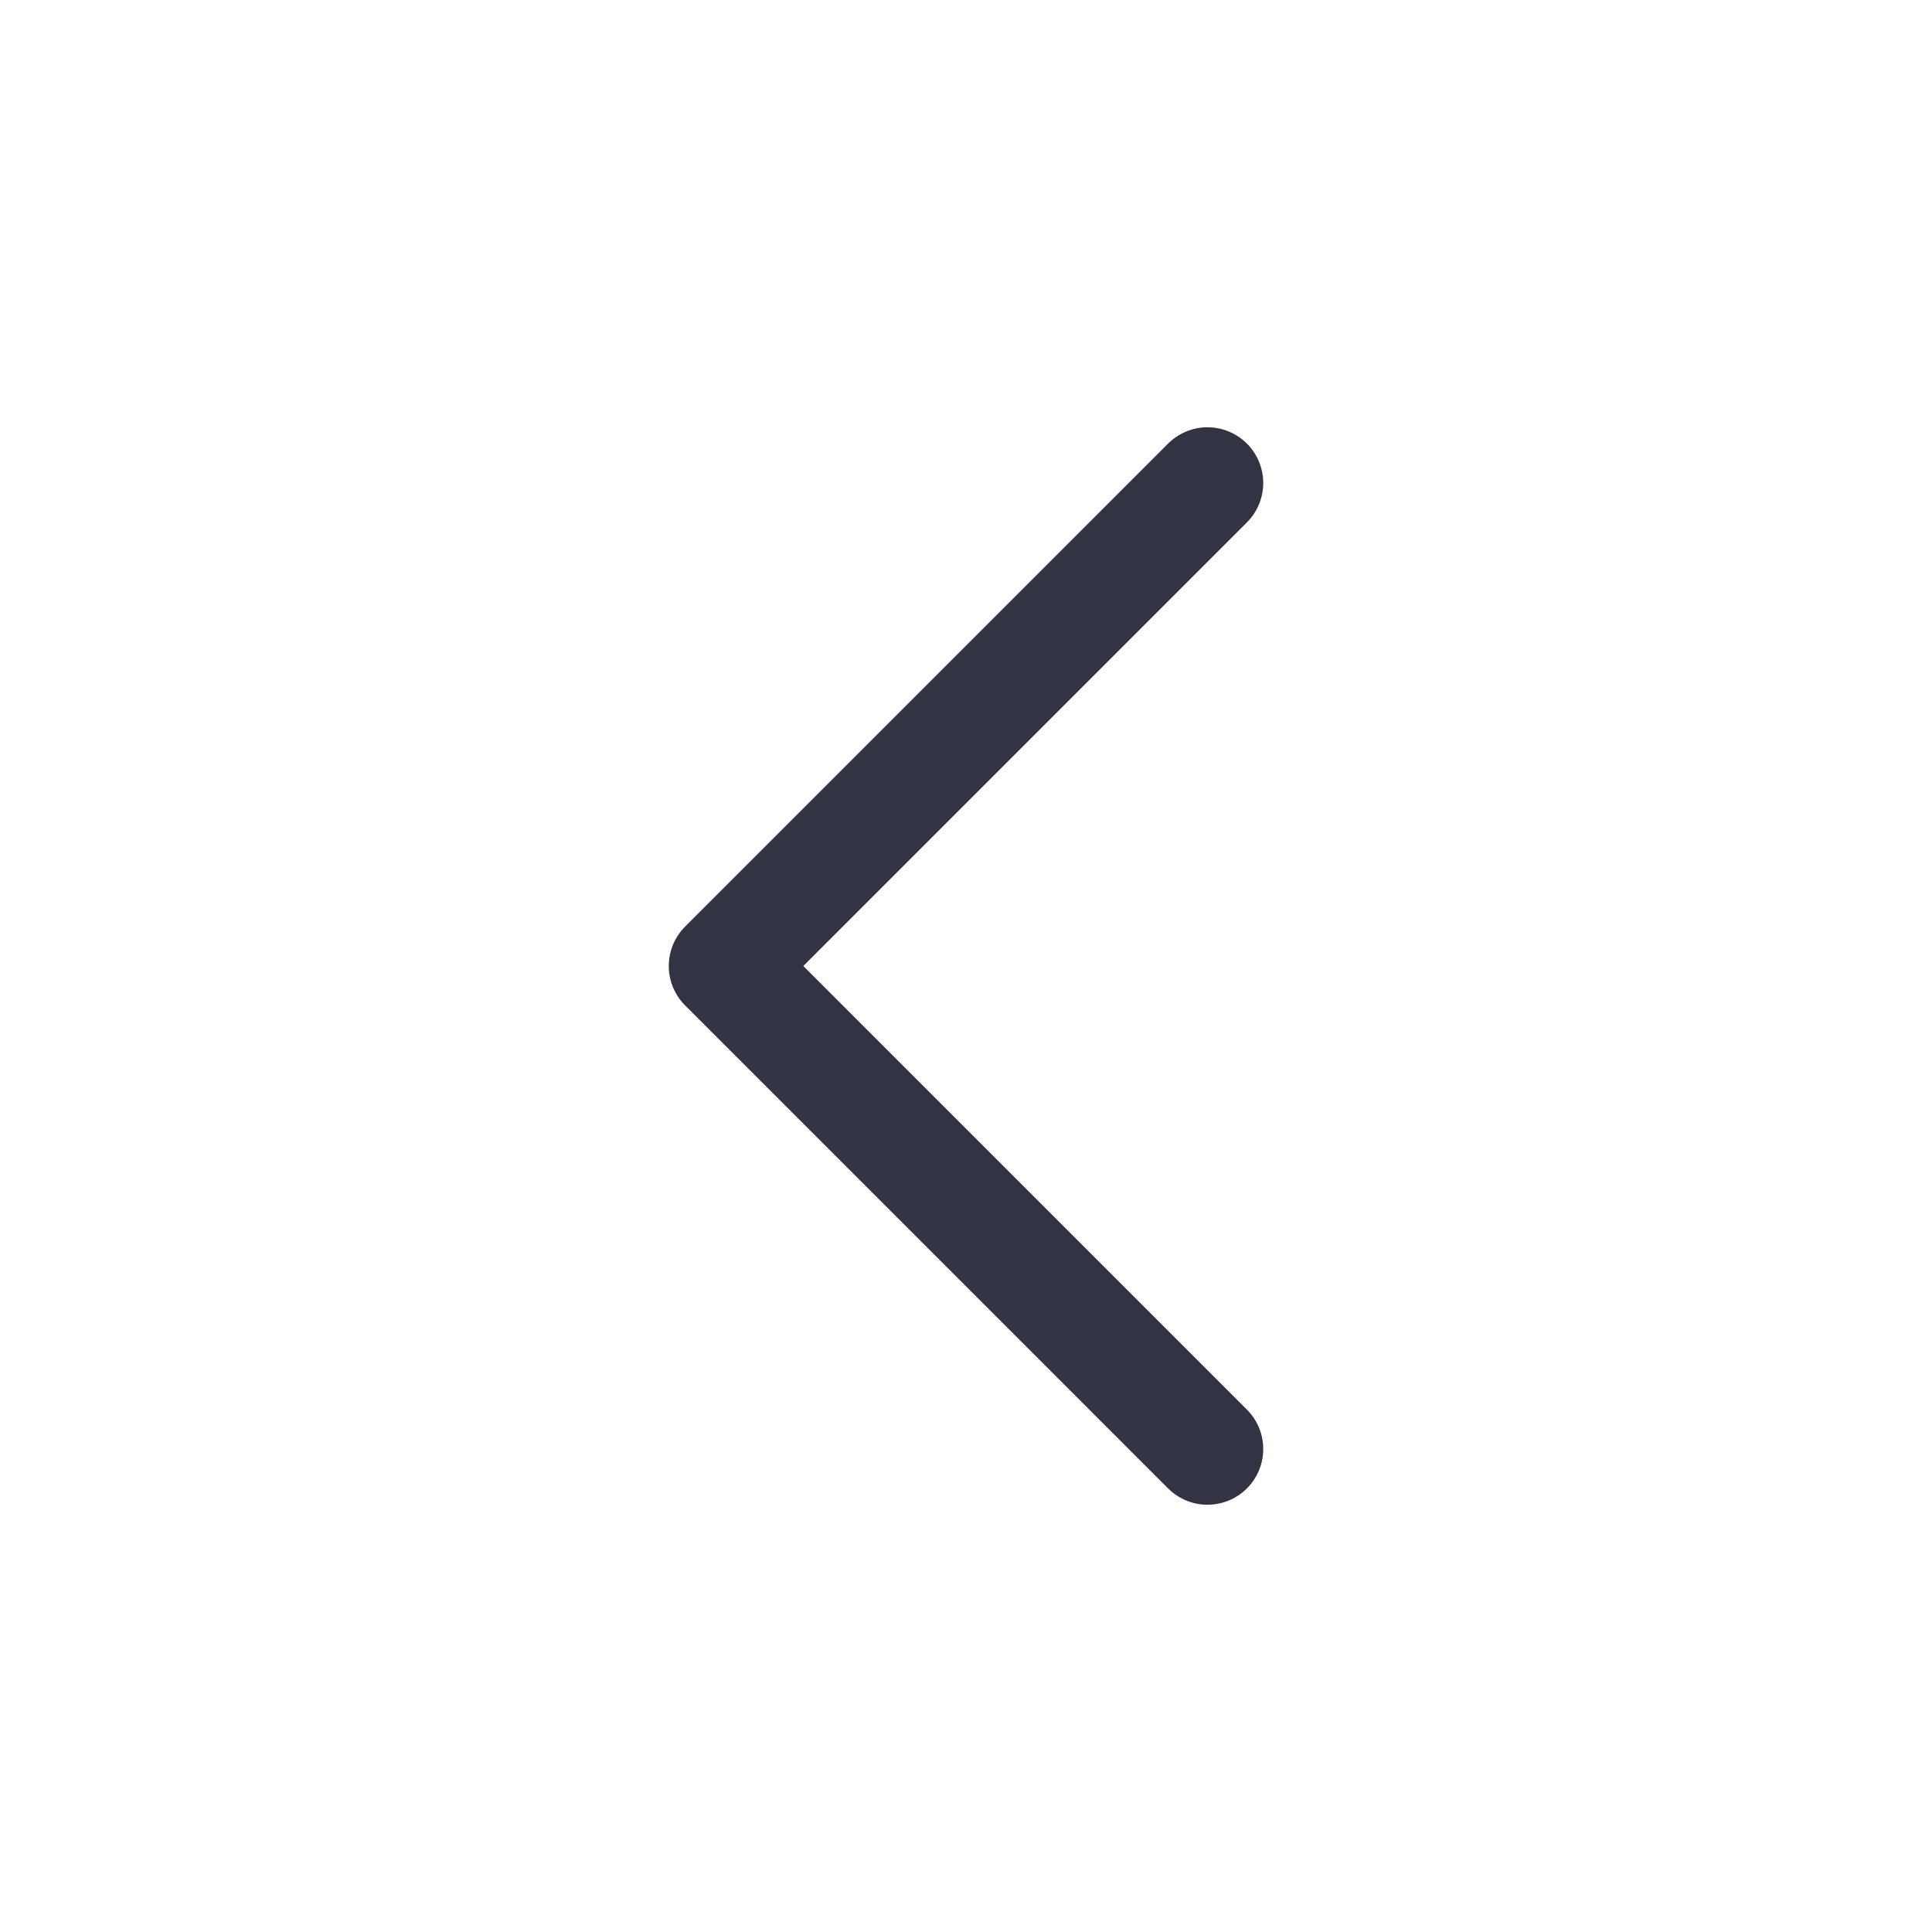
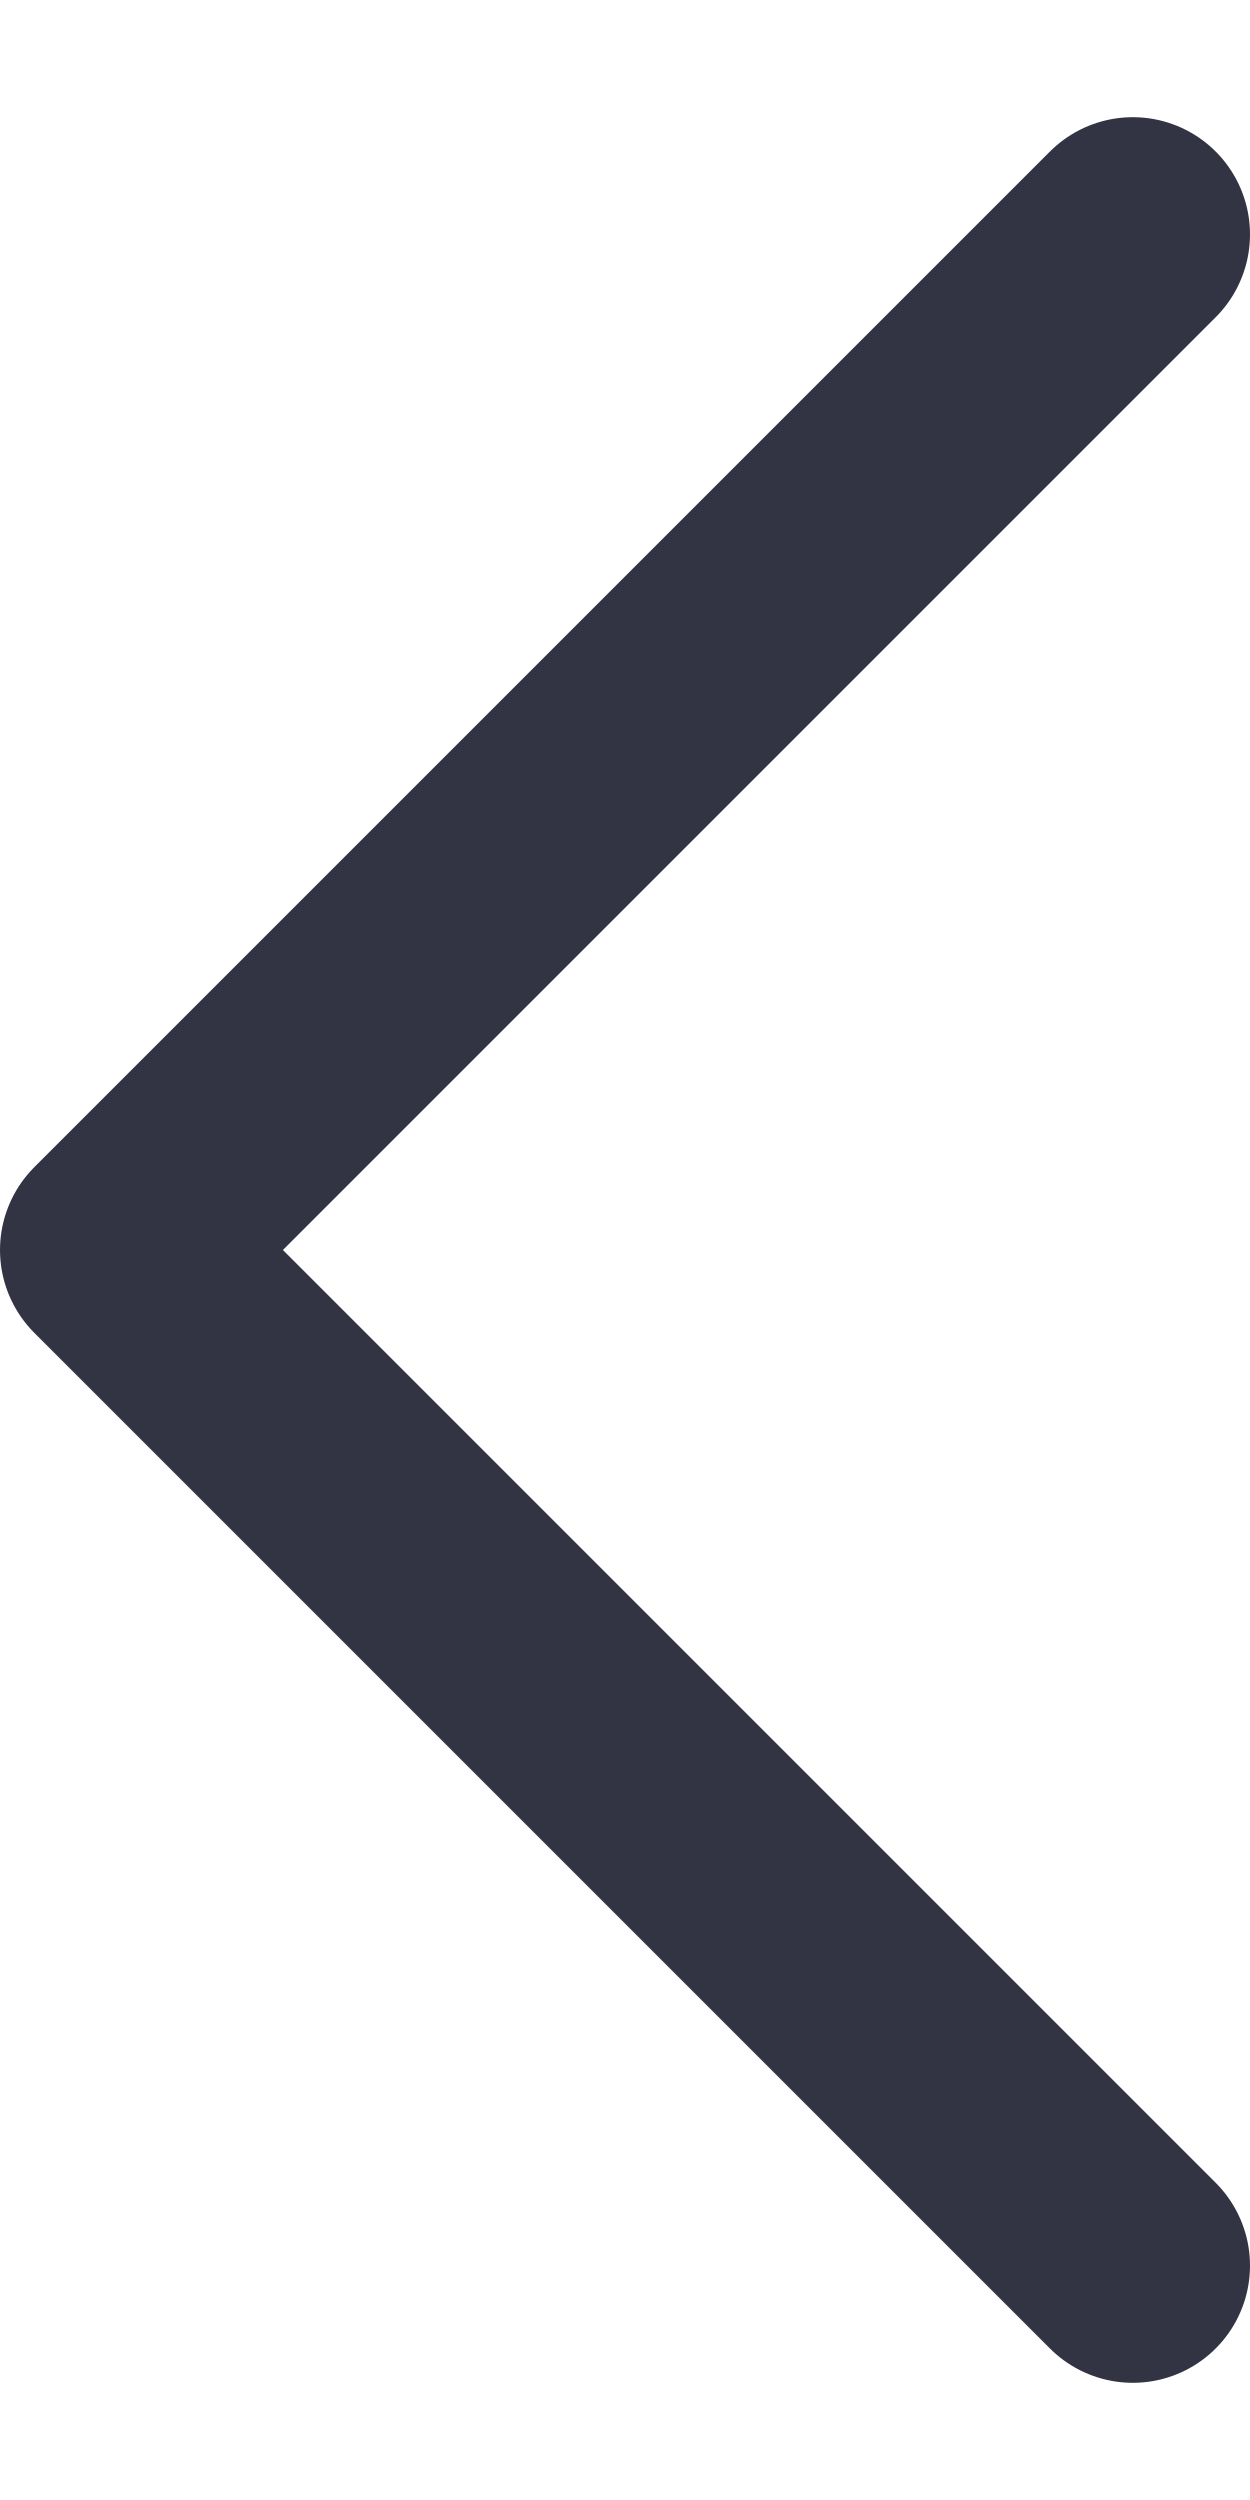
- <svg xmlns="http://www.w3.org/2000/svg" width="26" height="26" viewBox="0 0 26 26" fill="none">
-   <path d="M16.25 19.5L9.75 13L16.25 6.5" stroke="#323444" stroke-width="1.5" stroke-linecap="round" stroke-linejoin="round" />
+ <svg xmlns="http://www.w3.org/2000/svg" width="8" height="16" viewBox="0 0 8 16" fill="none">
+   <path d="M7.25 14.5L0.75 8L7.25 1.5" stroke="#323444" stroke-width="1.5" stroke-linecap="round" stroke-linejoin="round" />
</svg>
